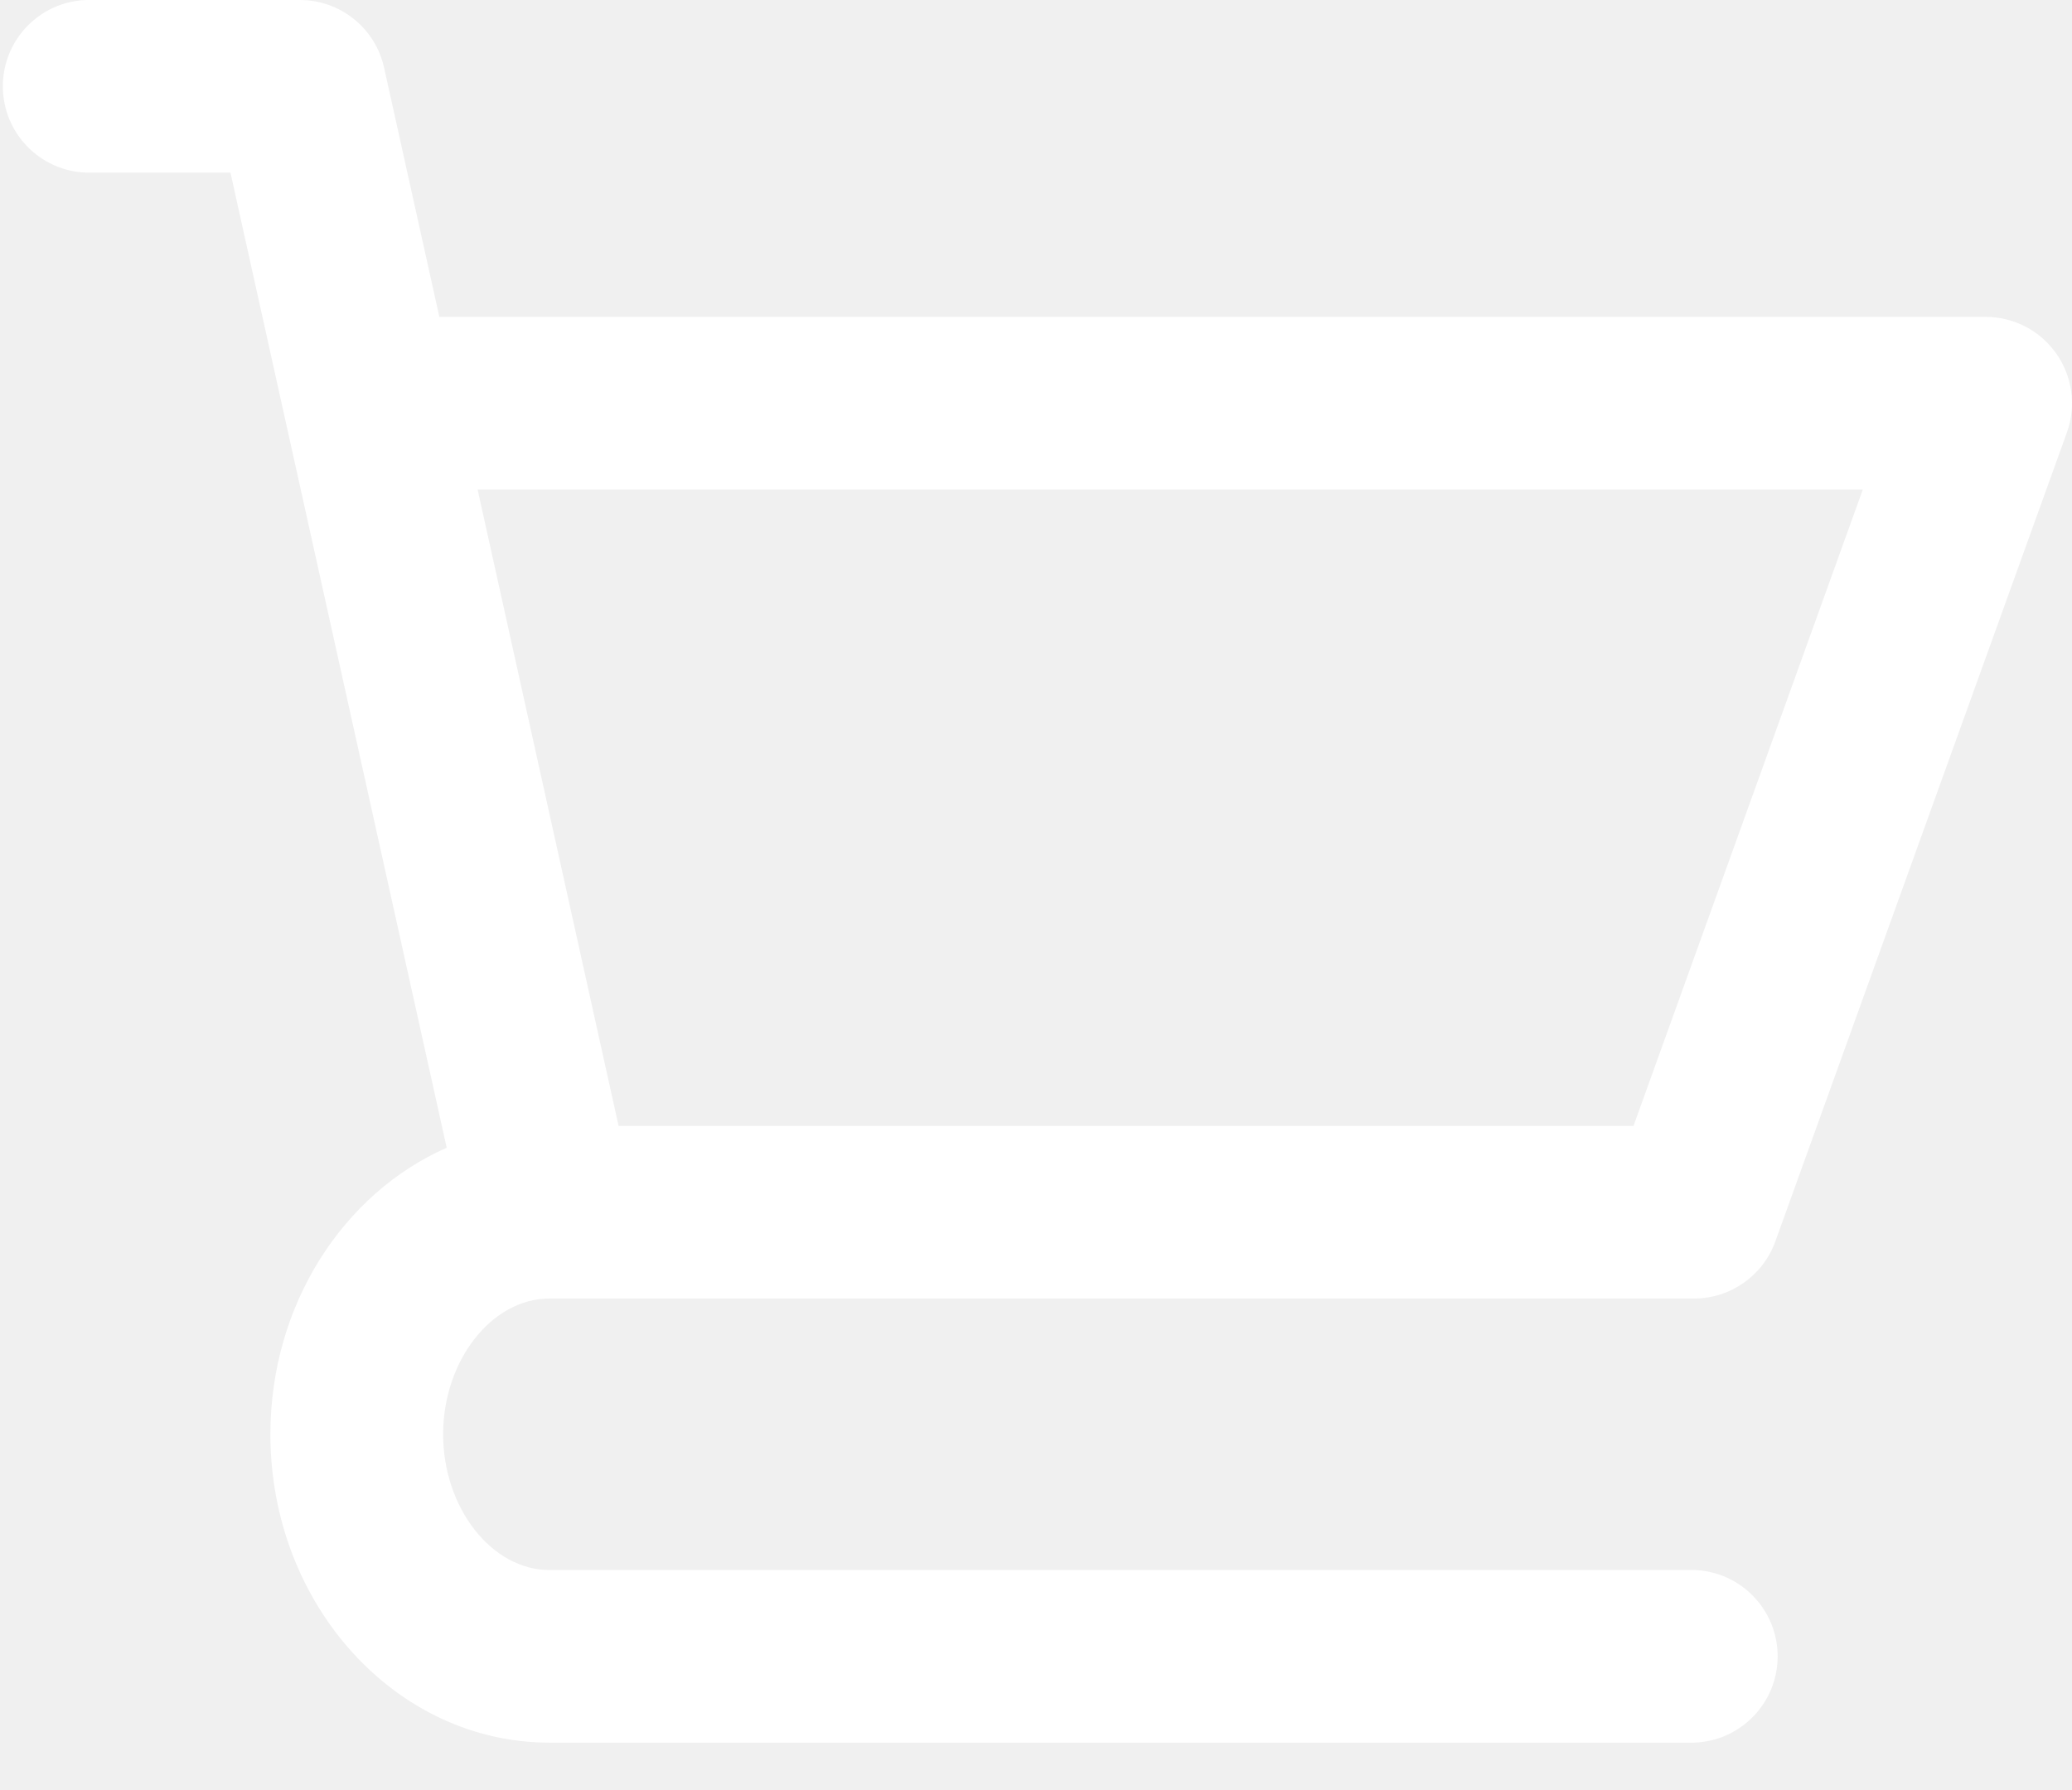
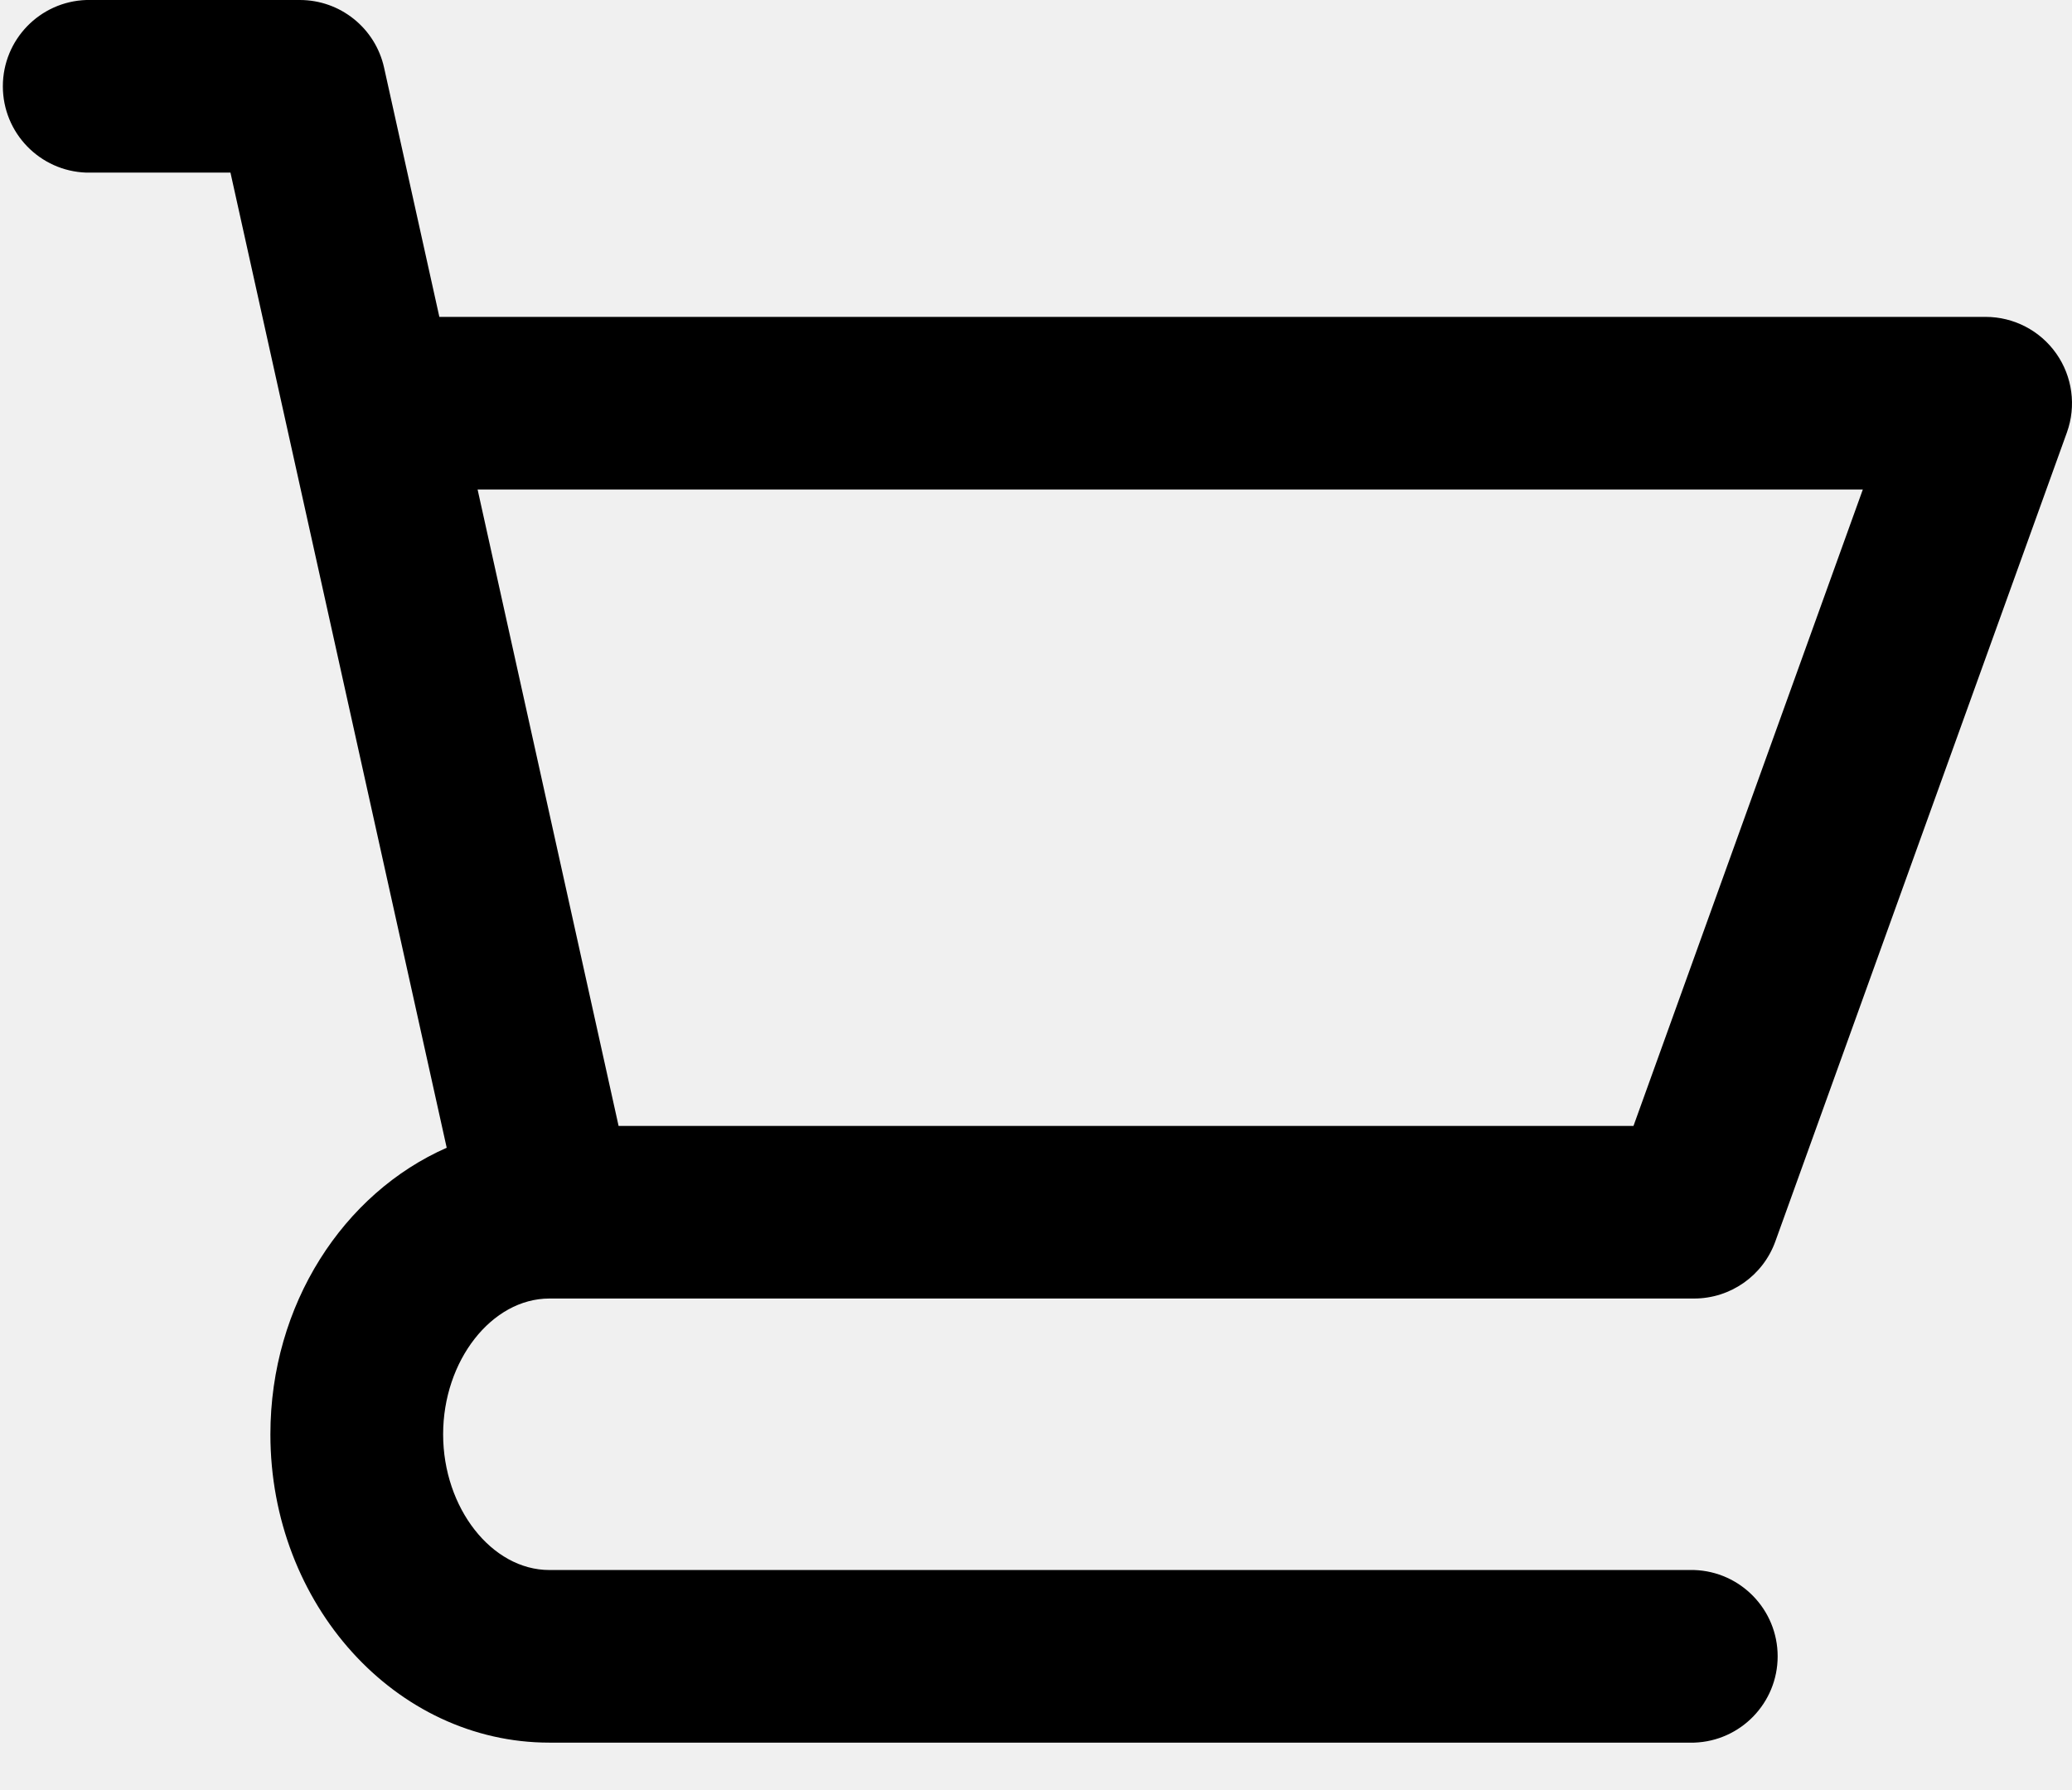
<svg xmlns="http://www.w3.org/2000/svg" width="22" height="19" viewBox="0 0 22 19">
  <g>
    <g>
-       <path fill="#fff" d="M19.779 5.198l-2.435 6.758H6.568L5.071 5.198zM.917 1.833h1.53l2.296 10.355c-1.095.482-1.872 1.663-1.872 3.043 0 1.805 1.329 3.274 2.962 3.274h12.155a.917.917 0 0 0 0-1.833H5.833c-.612 0-1.128-.66-1.128-1.441 0-.782.516-1.442 1.128-1.442h12.155a.917.917 0 0 0 .862-.606l3.096-8.591a.917.917 0 0 0-.863-1.227H4.665L4.078.718A.916.916 0 0 0 3.184 0H.917a.917.917 0 0 0 0 1.833z" />
+       <path d="M19.779 5.198l-2.435 6.758H6.568L5.071 5.198zM.917 1.833h1.53l2.296 10.355c-1.095.482-1.872 1.663-1.872 3.043 0 1.805 1.329 3.274 2.962 3.274h12.155a.917.917 0 0 0 0-1.833H5.833c-.612 0-1.128-.66-1.128-1.441 0-.782.516-1.442 1.128-1.442h12.155a.917.917 0 0 0 .862-.606l3.096-8.591a.917.917 0 0 0-.863-1.227H4.665L4.078.718A.916.916 0 0 0 3.184 0H.917a.917.917 0 0 0 0 1.833z" />
    </g>
  </g>
</svg>
